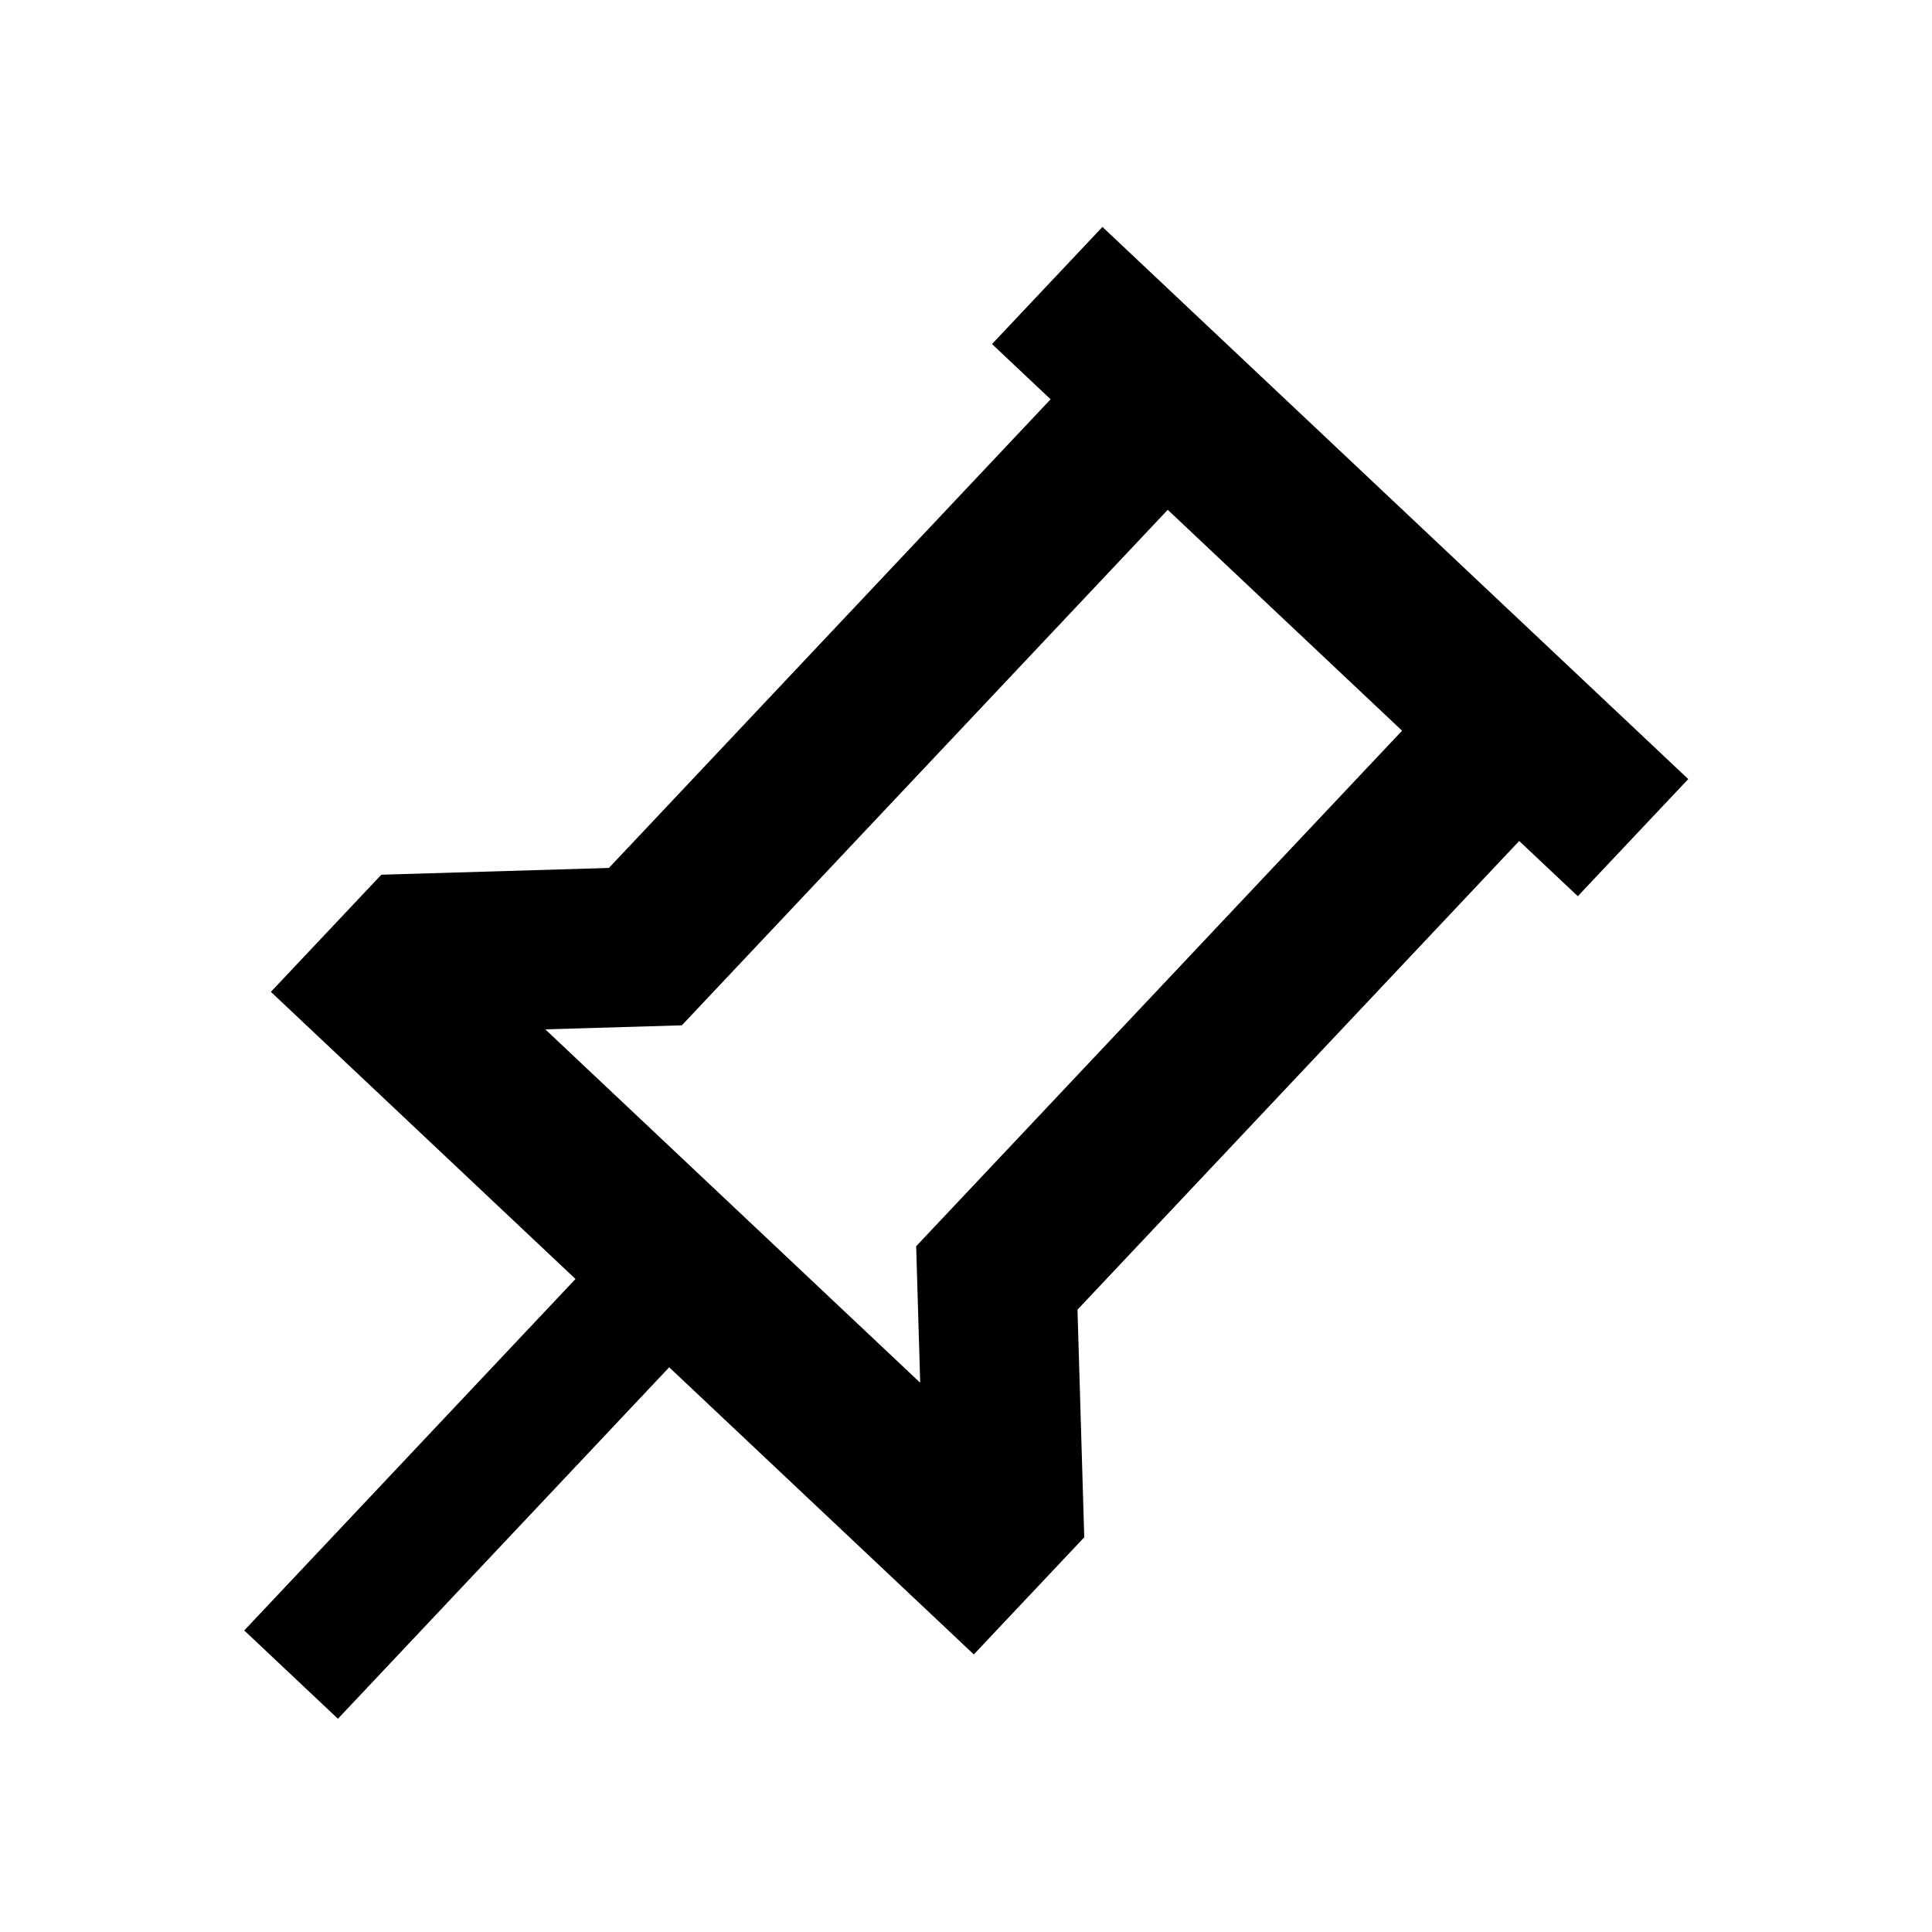
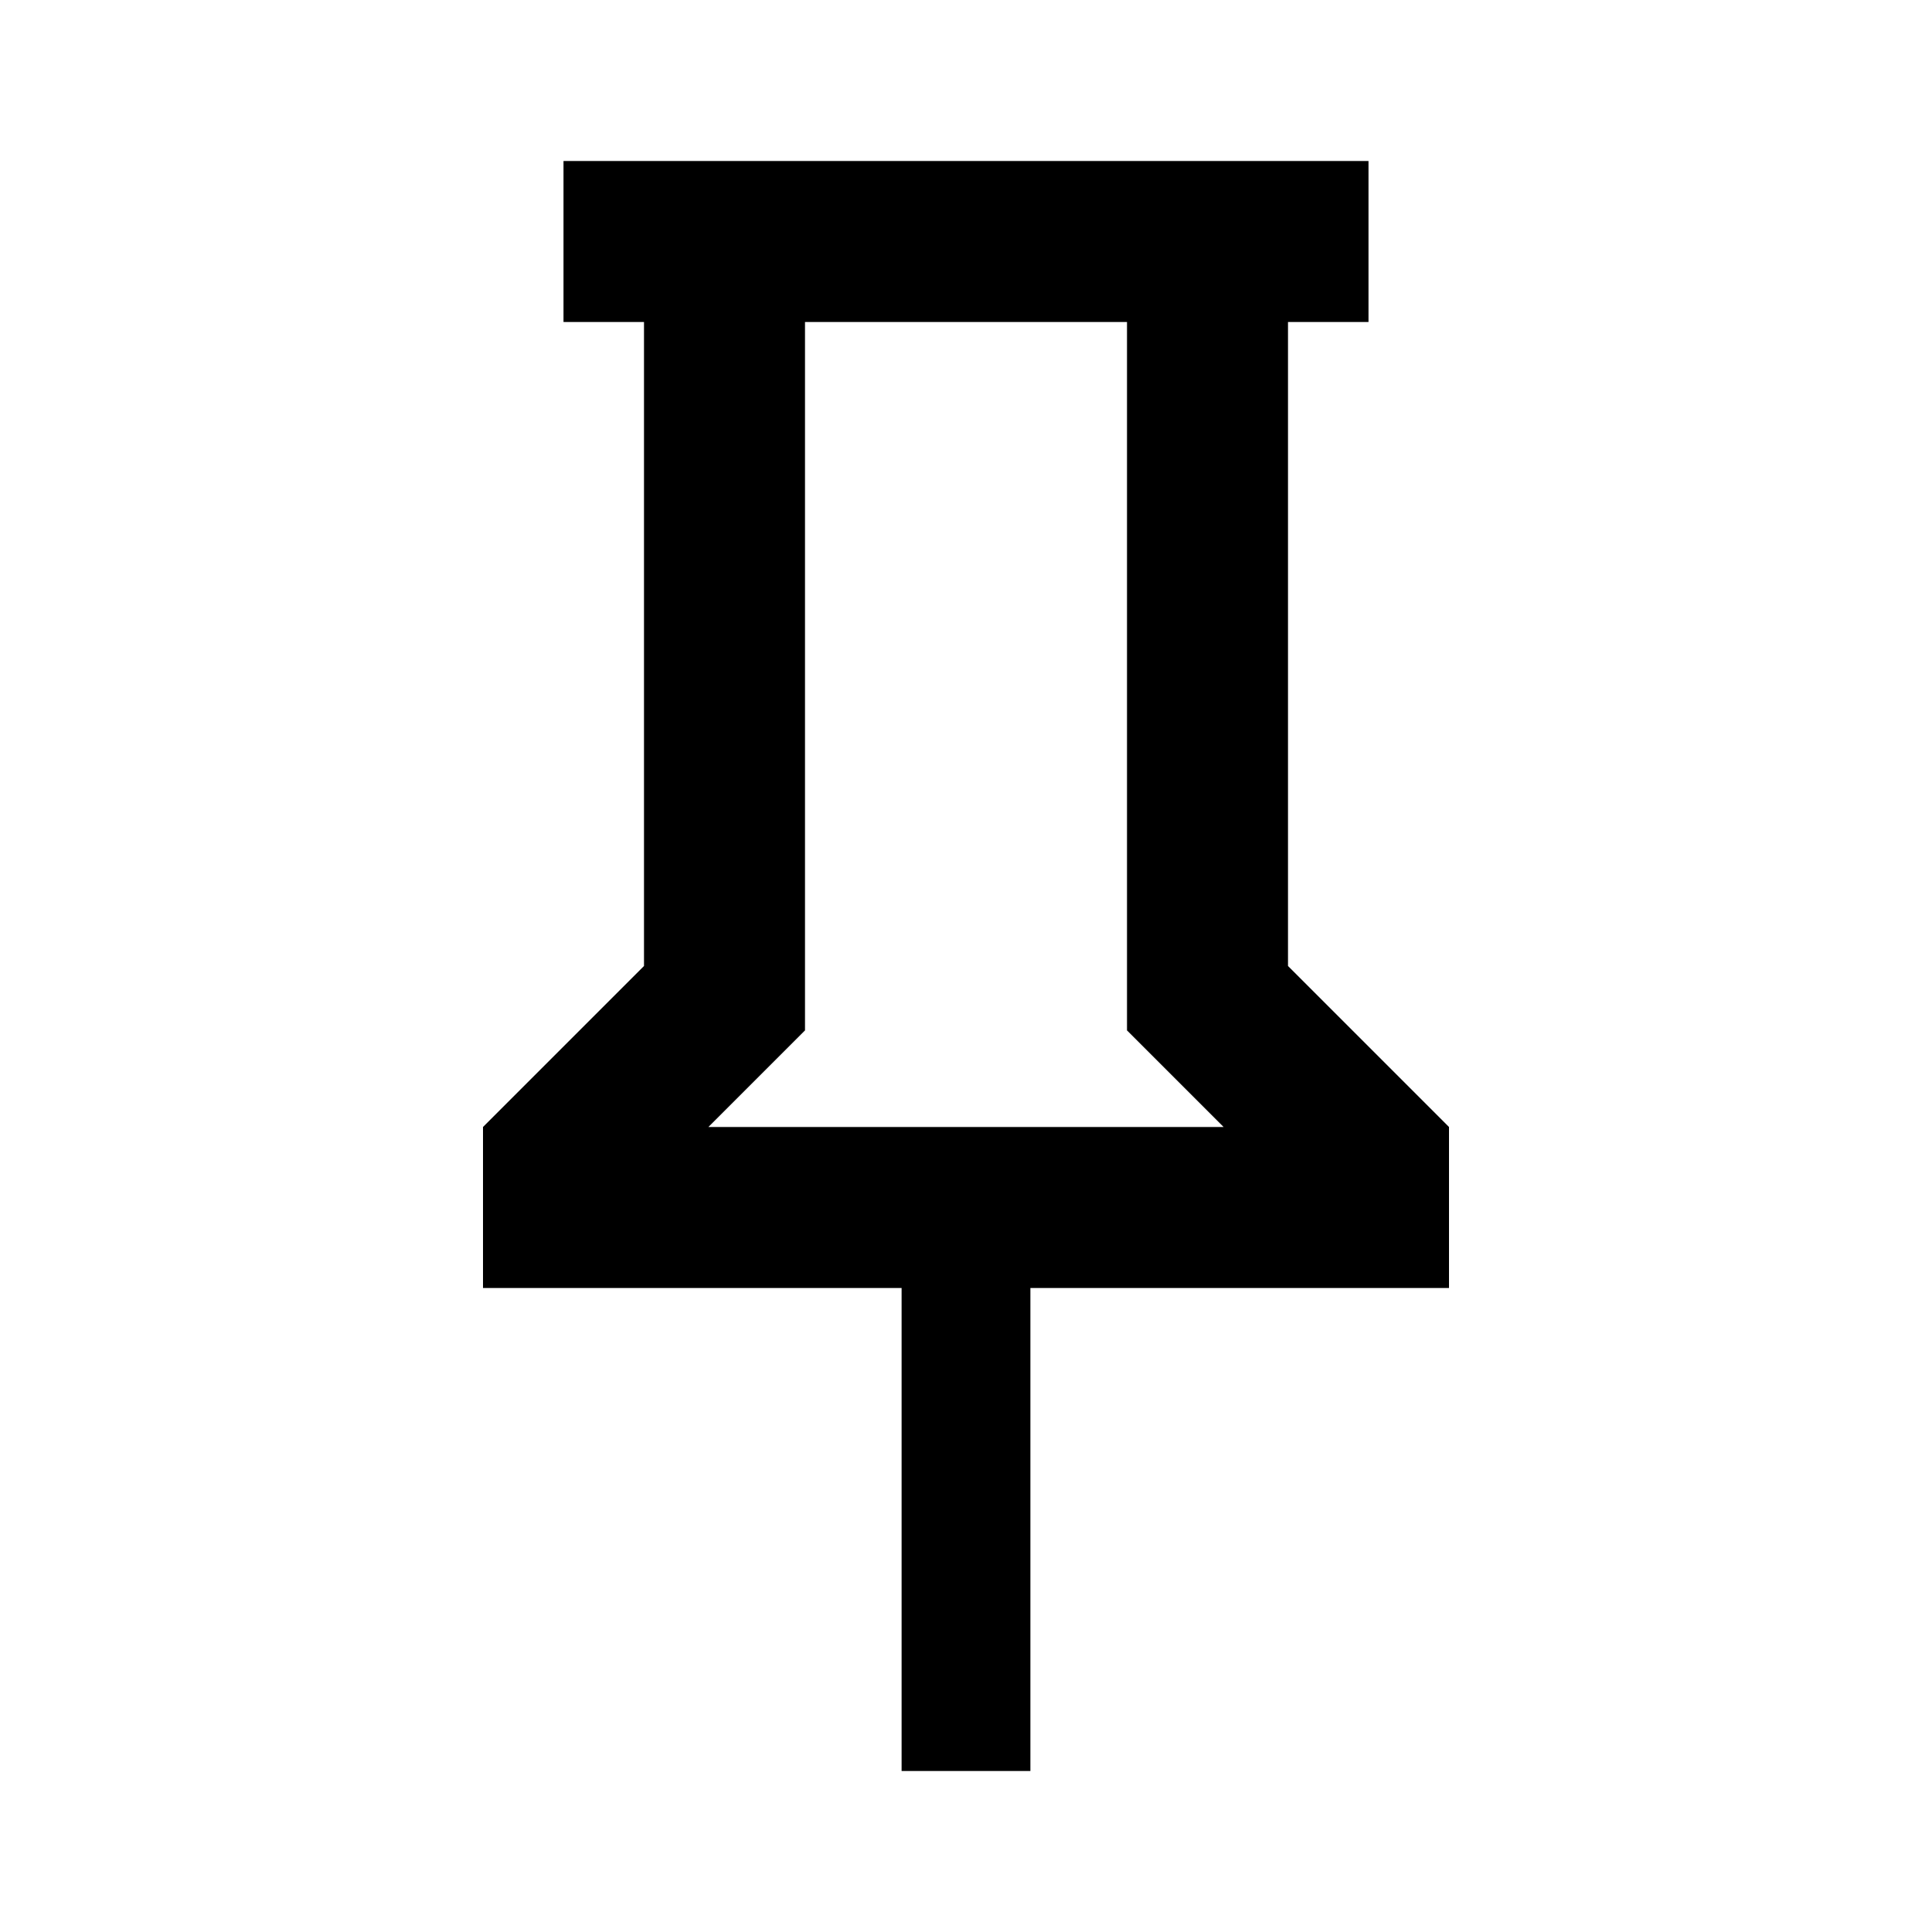
- <svg xmlns="http://www.w3.org/2000/svg" id="svg4" width="24" height="24" version="1.1" viewBox="0 0 24 24">
-   <path id="path2" d="m13.385 16.269 5.487-5.822 0.728 0.686 1.372-1.455-7.277-6.859-1.372 1.455 0.728 0.686-5.487 5.822-2.827 0.084-1.372 1.455 3.784 3.567-4.115 4.366 1.164 1.097 4.115-4.366 3.784 3.567 1.372-1.455-0.084-2.827m-6.611-3.483 1.696-0.05 6.036-6.404 2.911 2.744-6.036 6.404 0.05 1.696z" fill="#000" />
+ <svg xmlns="http://www.w3.org/2000/svg" version="1.1" width="24" height="24" viewBox="0 0 24 24">
+   <path d="M16,12V4H17V2H7V4H8V12L6,14V16H11.2V22H12.8V16H18V14L16,12M8.8,14L10,12.8V4H14V12.8L15.2,14H8.8Z" fill="#000" />
</svg>
